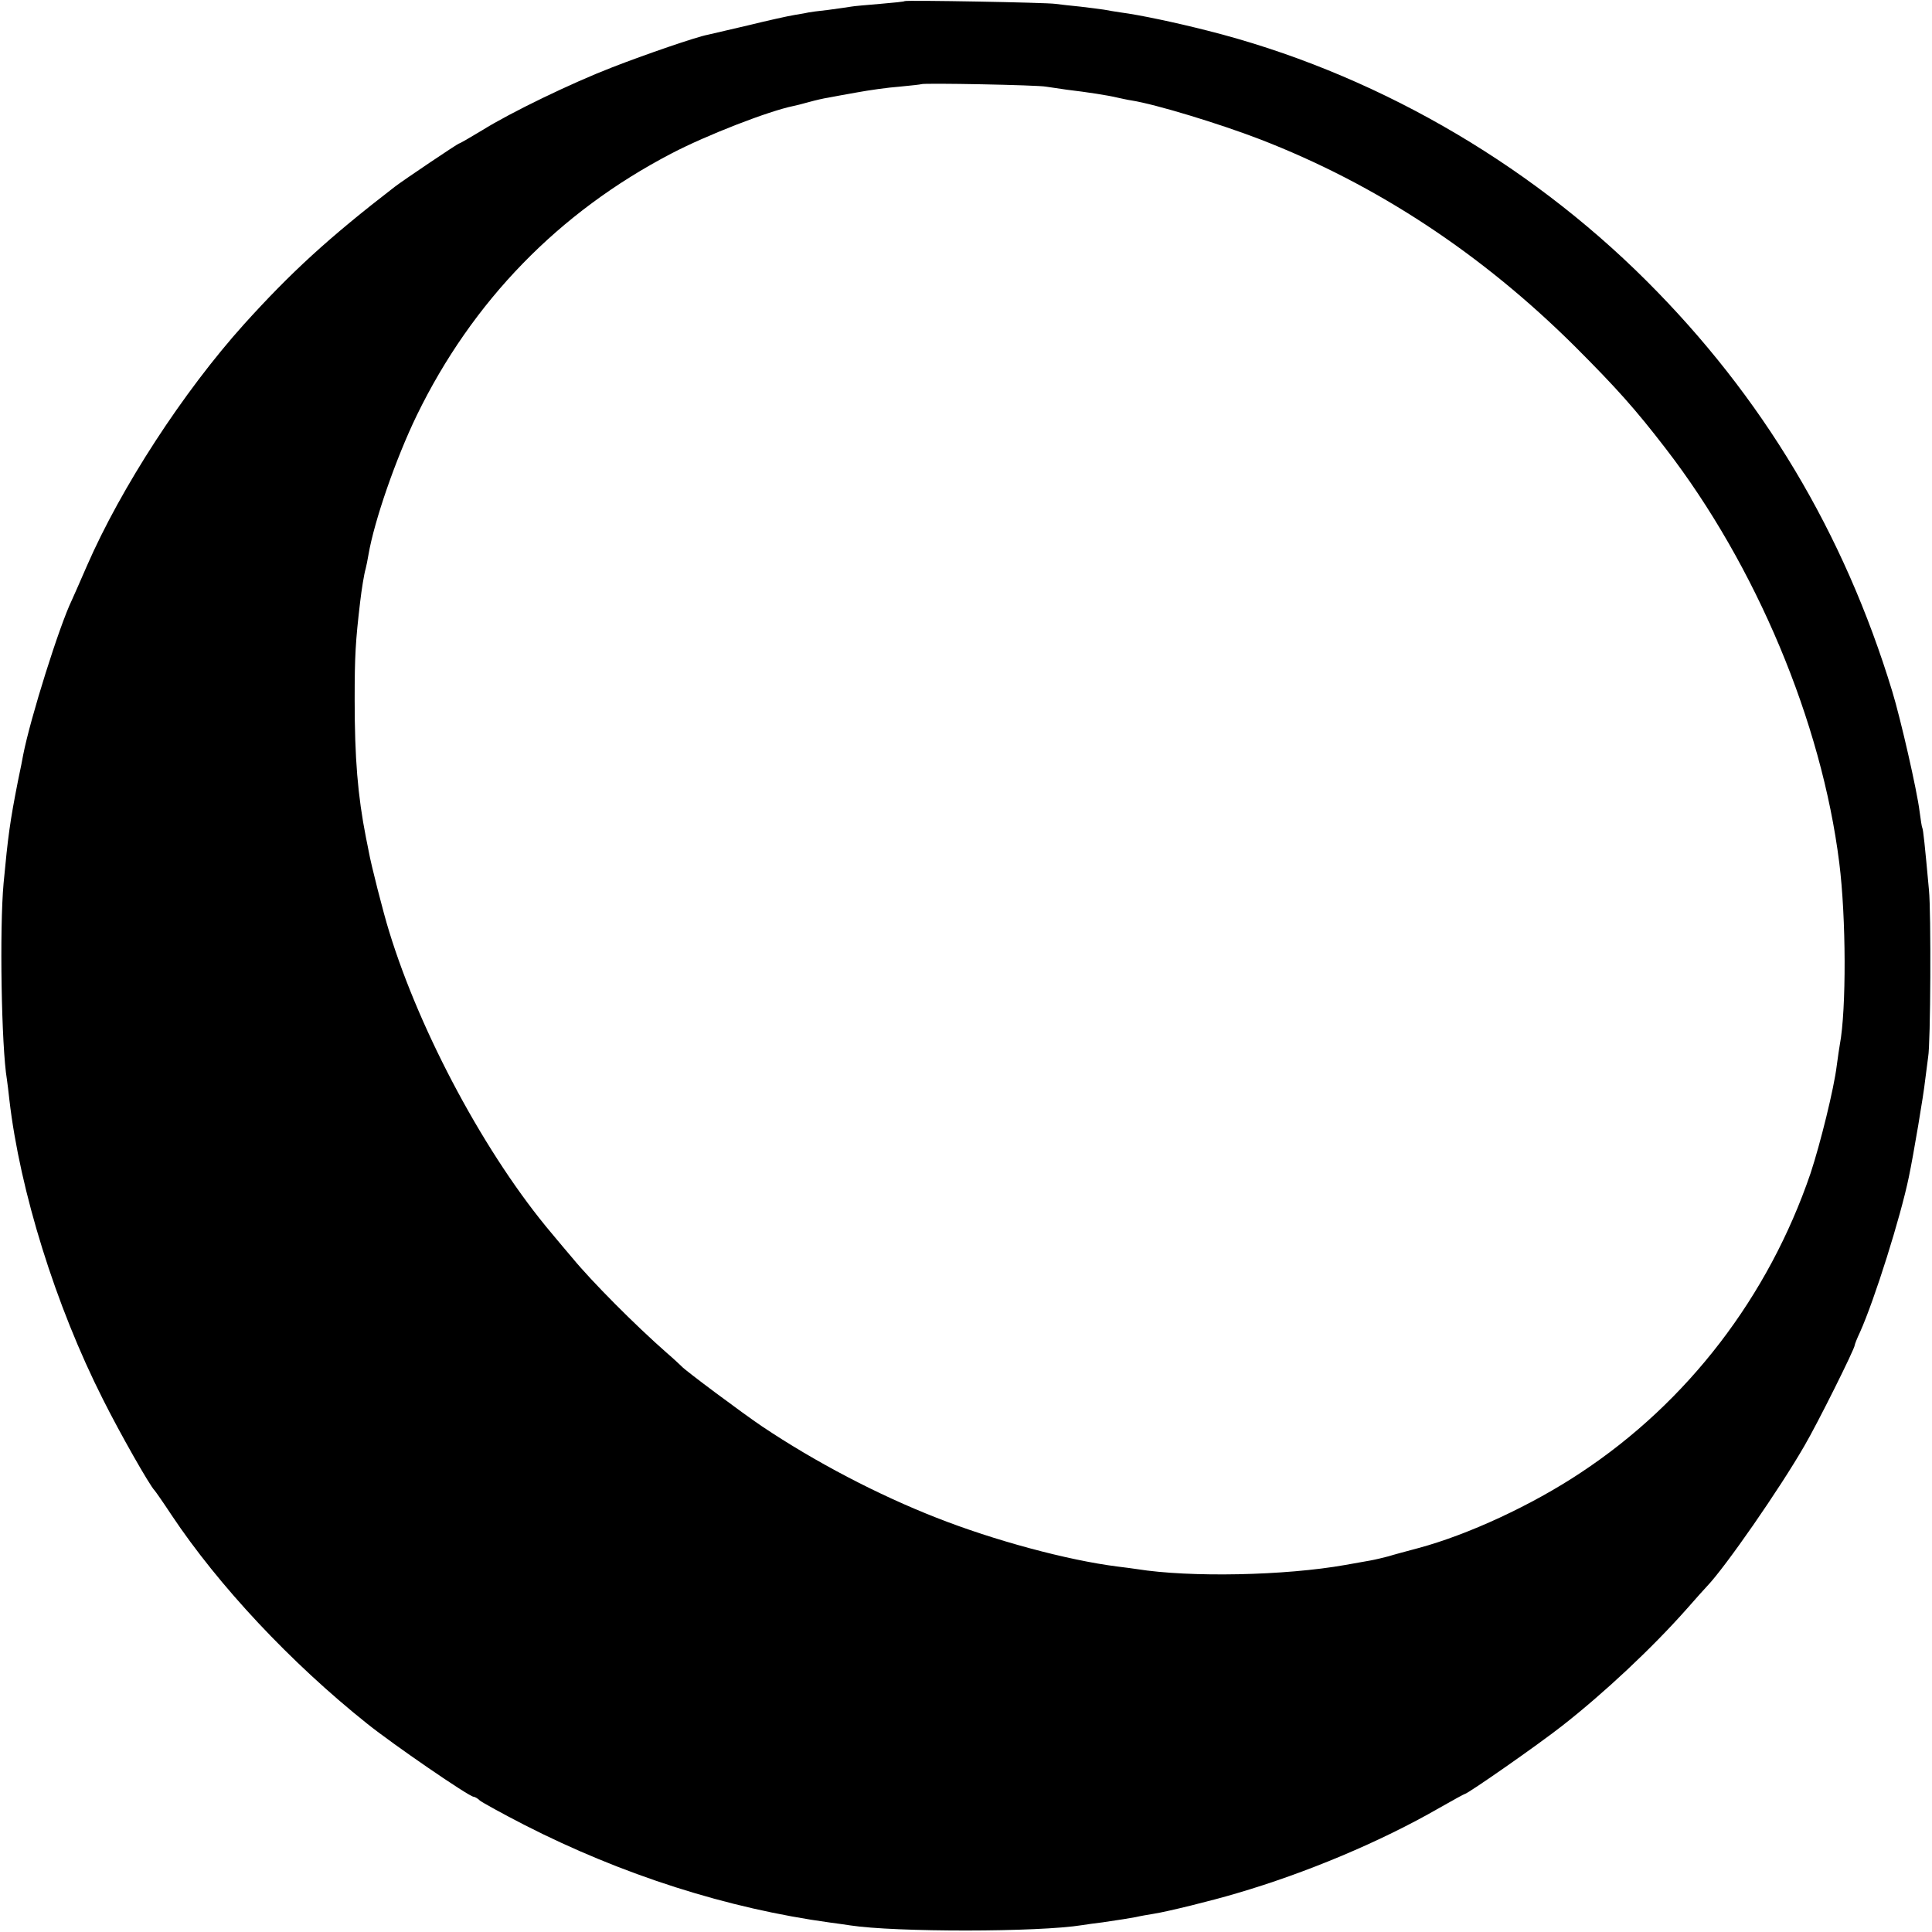
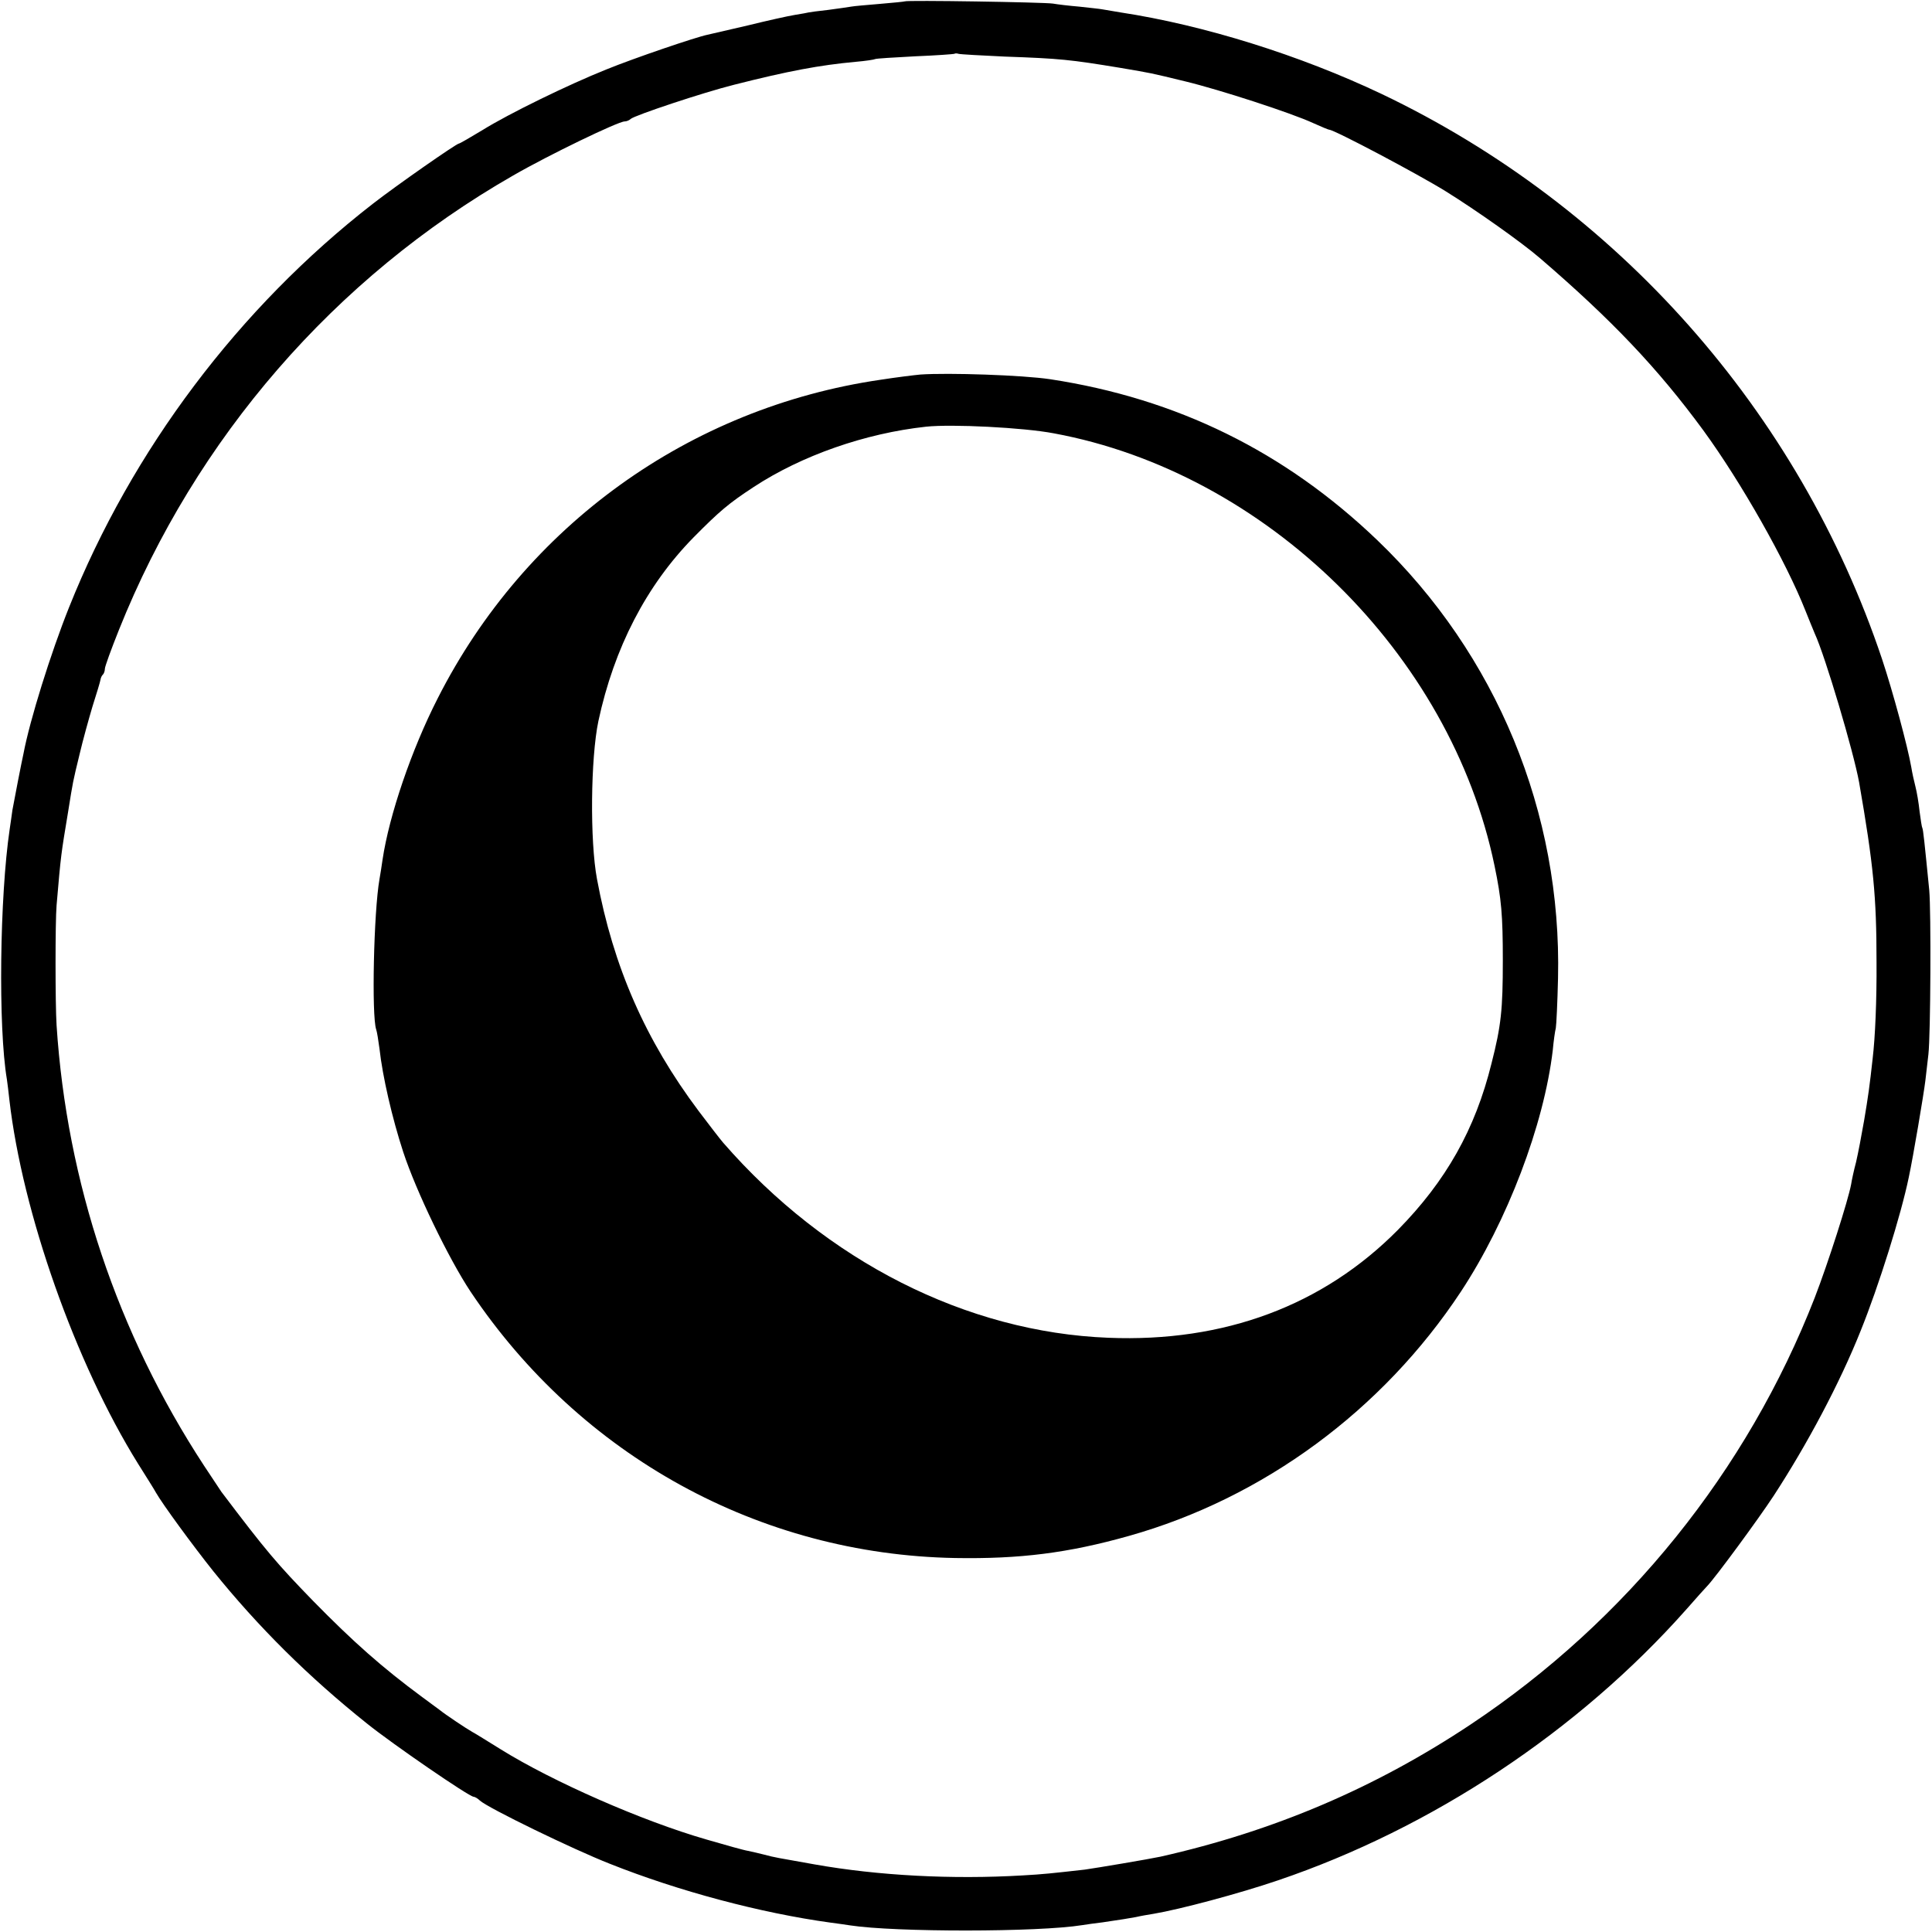
<svg xmlns="http://www.w3.org/2000/svg" version="1.0" width="700pt" height="700pt" viewBox="0 0 700 700" preserveAspectRatio="xMidYMid meet">
  <g transform="translate(0,700) scale(0.1,-0.1)" fill="#000000" stroke="none">
-     <path d="M3278 6996 c-1 -2 -42 -6 -89 -10 -47 -4 -95 -8 -105 -10 -10 -2 -48 -7 -84 -12 -36 -4 -67 -8 -70 -9 -3 -1 -25 -5 -50 -9 -25 -4 -101 -21 -170 -38 -69 -16 -134 -31 -146 -34 -39 -7 -228 -72 -346 -118 -145 -56 -367 -163 -471 -228 -43 -26 -81 -48 -84 -48 -4 0 -202 -133 -233 -157 -240 -185 -376 -310 -546 -498 -221 -246 -445 -591 -569 -875 -25 -58 -50 -114 -55 -125 -45 -93 -150 -427 -176 -560 -2 -11 -10 -54 -19 -95 -29 -147 -36 -200 -52 -370 -15 -164 -8 -592 12 -711 2 -13 6 -46 9 -74 38 -329 167 -745 339 -1085 61 -122 169 -312 187 -330 3 -3 31 -43 62 -90 170 -255 431 -534 708 -755 92 -74 370 -265 386 -265 4 0 15 -6 23 -14 9 -7 81 -47 161 -88 354 -181 736 -303 1109 -354 25 -3 57 -8 71 -10 163 -25 682 -25 842 1 13 2 46 7 73 10 74 11 87 13 120 19 17 4 46 9 65 12 51 8 213 48 300 74 253 74 522 187 734 309 49 28 91 51 93 51 10 0 268 180 353 247 152 119 324 280 450 422 36 41 70 79 76 85 65 68 263 353 352 508 47 80 182 351 182 364 0 3 8 24 19 47 53 118 147 417 177 562 17 81 54 301 59 350 4 33 9 71 11 85 9 47 11 525 3 605 -15 165 -21 220 -24 225 -2 3 -6 30 -10 60 -9 75 -69 337 -99 435 -175 575 -470 1068 -891 1488 -437 436 -999 757 -1590 906 -118 30 -246 57 -315 66 -19 3 -46 7 -60 10 -13 2 -52 7 -86 11 -33 3 -74 8 -90 10 -33 5 -540 14 -546 10z m512 -310 c14 -2 48 -7 75 -11 75 -9 148 -20 185 -29 14 -3 36 -8 50 -10 88 -14 318 -84 466 -141 421 -163 802 -414 1140 -750 150 -150 219 -227 329 -370 327 -424 565 -990 629 -1501 25 -198 26 -532 2 -659 -2 -11 -7 -45 -11 -75 -10 -84 -60 -285 -95 -391 -152 -446 -445 -829 -833 -1085 -176 -117 -406 -224 -588 -273 -41 -11 -90 -24 -109 -30 -19 -5 -48 -12 -65 -15 -16 -3 -57 -10 -90 -16 -219 -39 -564 -46 -757 -15 -13 2 -43 6 -68 9 -183 23 -449 95 -657 177 -212 83 -438 201 -632 331 -67 45 -278 202 -291 217 -3 3 -27 26 -55 50 -113 99 -272 259 -341 343 -20 23 -53 63 -74 88 -238 281 -477 726 -590 1095 -21 67 -66 244 -74 290 -3 17 -8 39 -10 50 -30 153 -41 288 -41 500 0 159 3 211 20 355 5 43 14 100 20 120 2 8 7 31 10 50 21 123 99 348 175 505 201 413 514 736 923 949 128 67 353 154 442 172 6 1 30 7 55 14 25 7 56 14 70 16 14 3 60 11 104 19 43 8 113 18 155 21 42 4 78 8 79 9 6 5 424 -3 452 -9z" />
+     <path d="M3278 6995 c-1 -1 -42 -5 -89 -9 -47 -4 -95 -8 -105 -10 -10 -2 -48 -7 -84 -12 -36 -4 -67 -8 -70 -9 -3 -1 -25 -5 -50 -9 -25 -4 -101 -21 -170 -38 -69 -16 -135 -31 -147 -34 -40 -8 -264 -84 -367 -126 -135 -54 -353 -160 -449 -220 -43 -26 -81 -48 -84 -48 -9 0 -227 -152 -313 -219 -484 -376 -872 -891 -1100 -1462 -66 -165 -142 -408 -165 -530 -3 -13 -12 -58 -20 -99 -8 -41 -17 -89 -20 -105 -2 -17 -7 -48 -10 -70 -36 -243 -42 -717 -10 -906 2 -13 6 -46 9 -74 47 -408 239 -953 466 -1318 30 -48 60 -95 65 -105 24 -42 133 -191 208 -285 163 -202 344 -382 557 -552 92 -74 370 -265 386 -265 4 0 15 -6 23 -14 30 -27 336 -176 471 -229 249 -99 545 -178 799 -213 25 -3 57 -8 71 -10 163 -25 682 -25 842 1 13 2 46 7 73 10 74 11 87 13 120 19 17 4 46 9 65 12 95 16 309 73 450 121 558 189 1089 541 1480 982 36 41 70 79 76 85 29 30 185 242 240 326 122 187 240 409 315 597 66 163 147 422 175 558 16 75 54 300 60 350 4 33 9 76 11 95 8 71 10 517 3 595 -17 172 -22 220 -25 225 -2 3 -6 30 -10 60 -3 30 -10 71 -15 90 -5 19 -12 51 -15 70 -13 75 -67 275 -106 392 -301 898 -960 1641 -1814 2048 -295 140 -643 249 -945 295 -25 4 -54 9 -65 11 -10 2 -49 6 -85 10 -36 3 -78 8 -95 11 -33 5 -531 13 -537 8z m362 -200 c201 -7 238 -11 420 -41 117 -20 103 -17 235 -49 124 -30 383 -114 463 -151 29 -13 55 -24 58 -24 18 0 322 -161 422 -223 111 -69 275 -185 340 -241 262 -225 429 -401 594 -626 137 -188 299 -474 370 -654 11 -28 26 -64 33 -81 38 -82 141 -429 161 -540 52 -299 63 -413 63 -650 1 -140 -5 -275 -14 -350 -11 -100 -16 -136 -31 -225 -9 -52 -22 -120 -29 -150 -8 -30 -16 -67 -18 -81 -11 -59 -83 -284 -132 -411 -245 -628 -681 -1169 -1245 -1545 -347 -231 -713 -387 -1125 -480 -42 -9 -232 -41 -275 -47 -116 -13 -151 -17 -225 -21 -255 -15 -523 -1 -754 40 -135 24 -144 25 -181 35 -19 5 -46 11 -60 14 -14 2 -81 21 -150 41 -233 67 -558 210 -746 327 -47 29 -93 58 -103 63 -20 11 -99 64 -116 78 -5 4 -35 26 -65 48 -145 107 -250 200 -396 349 -130 134 -168 178 -332 395 -4 6 -32 48 -63 95 -314 480 -497 1027 -534 1595 -5 78 -5 377 0 435 16 187 16 183 42 340 18 112 16 103 42 210 11 47 32 123 46 170 15 47 28 90 29 97 1 7 5 16 9 19 4 4 7 14 7 21 0 8 23 71 51 141 278 695 782 1276 1428 1646 130 75 381 196 404 196 7 0 17 4 22 9 14 13 263 96 375 124 197 50 310 71 440 83 36 3 68 8 71 10 3 2 68 6 145 10 76 3 141 8 142 9 2 2 9 2 15 0 7 -2 82 -6 167 -10z" />
+     <path d="M3335 5643 c-22 -2 -87 -10 -145 -19 -692 -101 -1287 -529 -1604 -1154 -95 -186 -176 -424 -200 -585 -3 -22 -8 -53 -11 -70 -21 -119 -29 -496 -12 -545 3 -8 8 -40 12 -70 11 -100 46 -252 86 -374 47 -143 165 -387 244 -506 399 -596 1047 -952 1755 -965 235 -4 410 18 630 80 487 137 919 455 1203 885 168 255 301 604 333 875 3 33 8 69 11 80 2 11 6 92 8 180 14 601 -223 1174 -655 1588 -335 321 -726 513 -1185 583 -100 15 -369 24 -470 17z m483 -213 c769 -142 1438 -798 1597 -1567 25 -120 30 -179 30 -343 0 -178 -6 -236 -41 -373 -59 -239 -165 -426 -339 -603 -271 -274 -629 -408 -1049 -391 -514 20 -1022 277 -1396 707 -12 14 -52 66 -89 115 -192 256 -309 522 -368 840 -26 139 -23 438 5 572 57 266 174 492 345 666 94 95 127 123 217 182 175 115 405 195 625 219 93 10 353 -3 463 -24z" />
  </g>
</svg>
